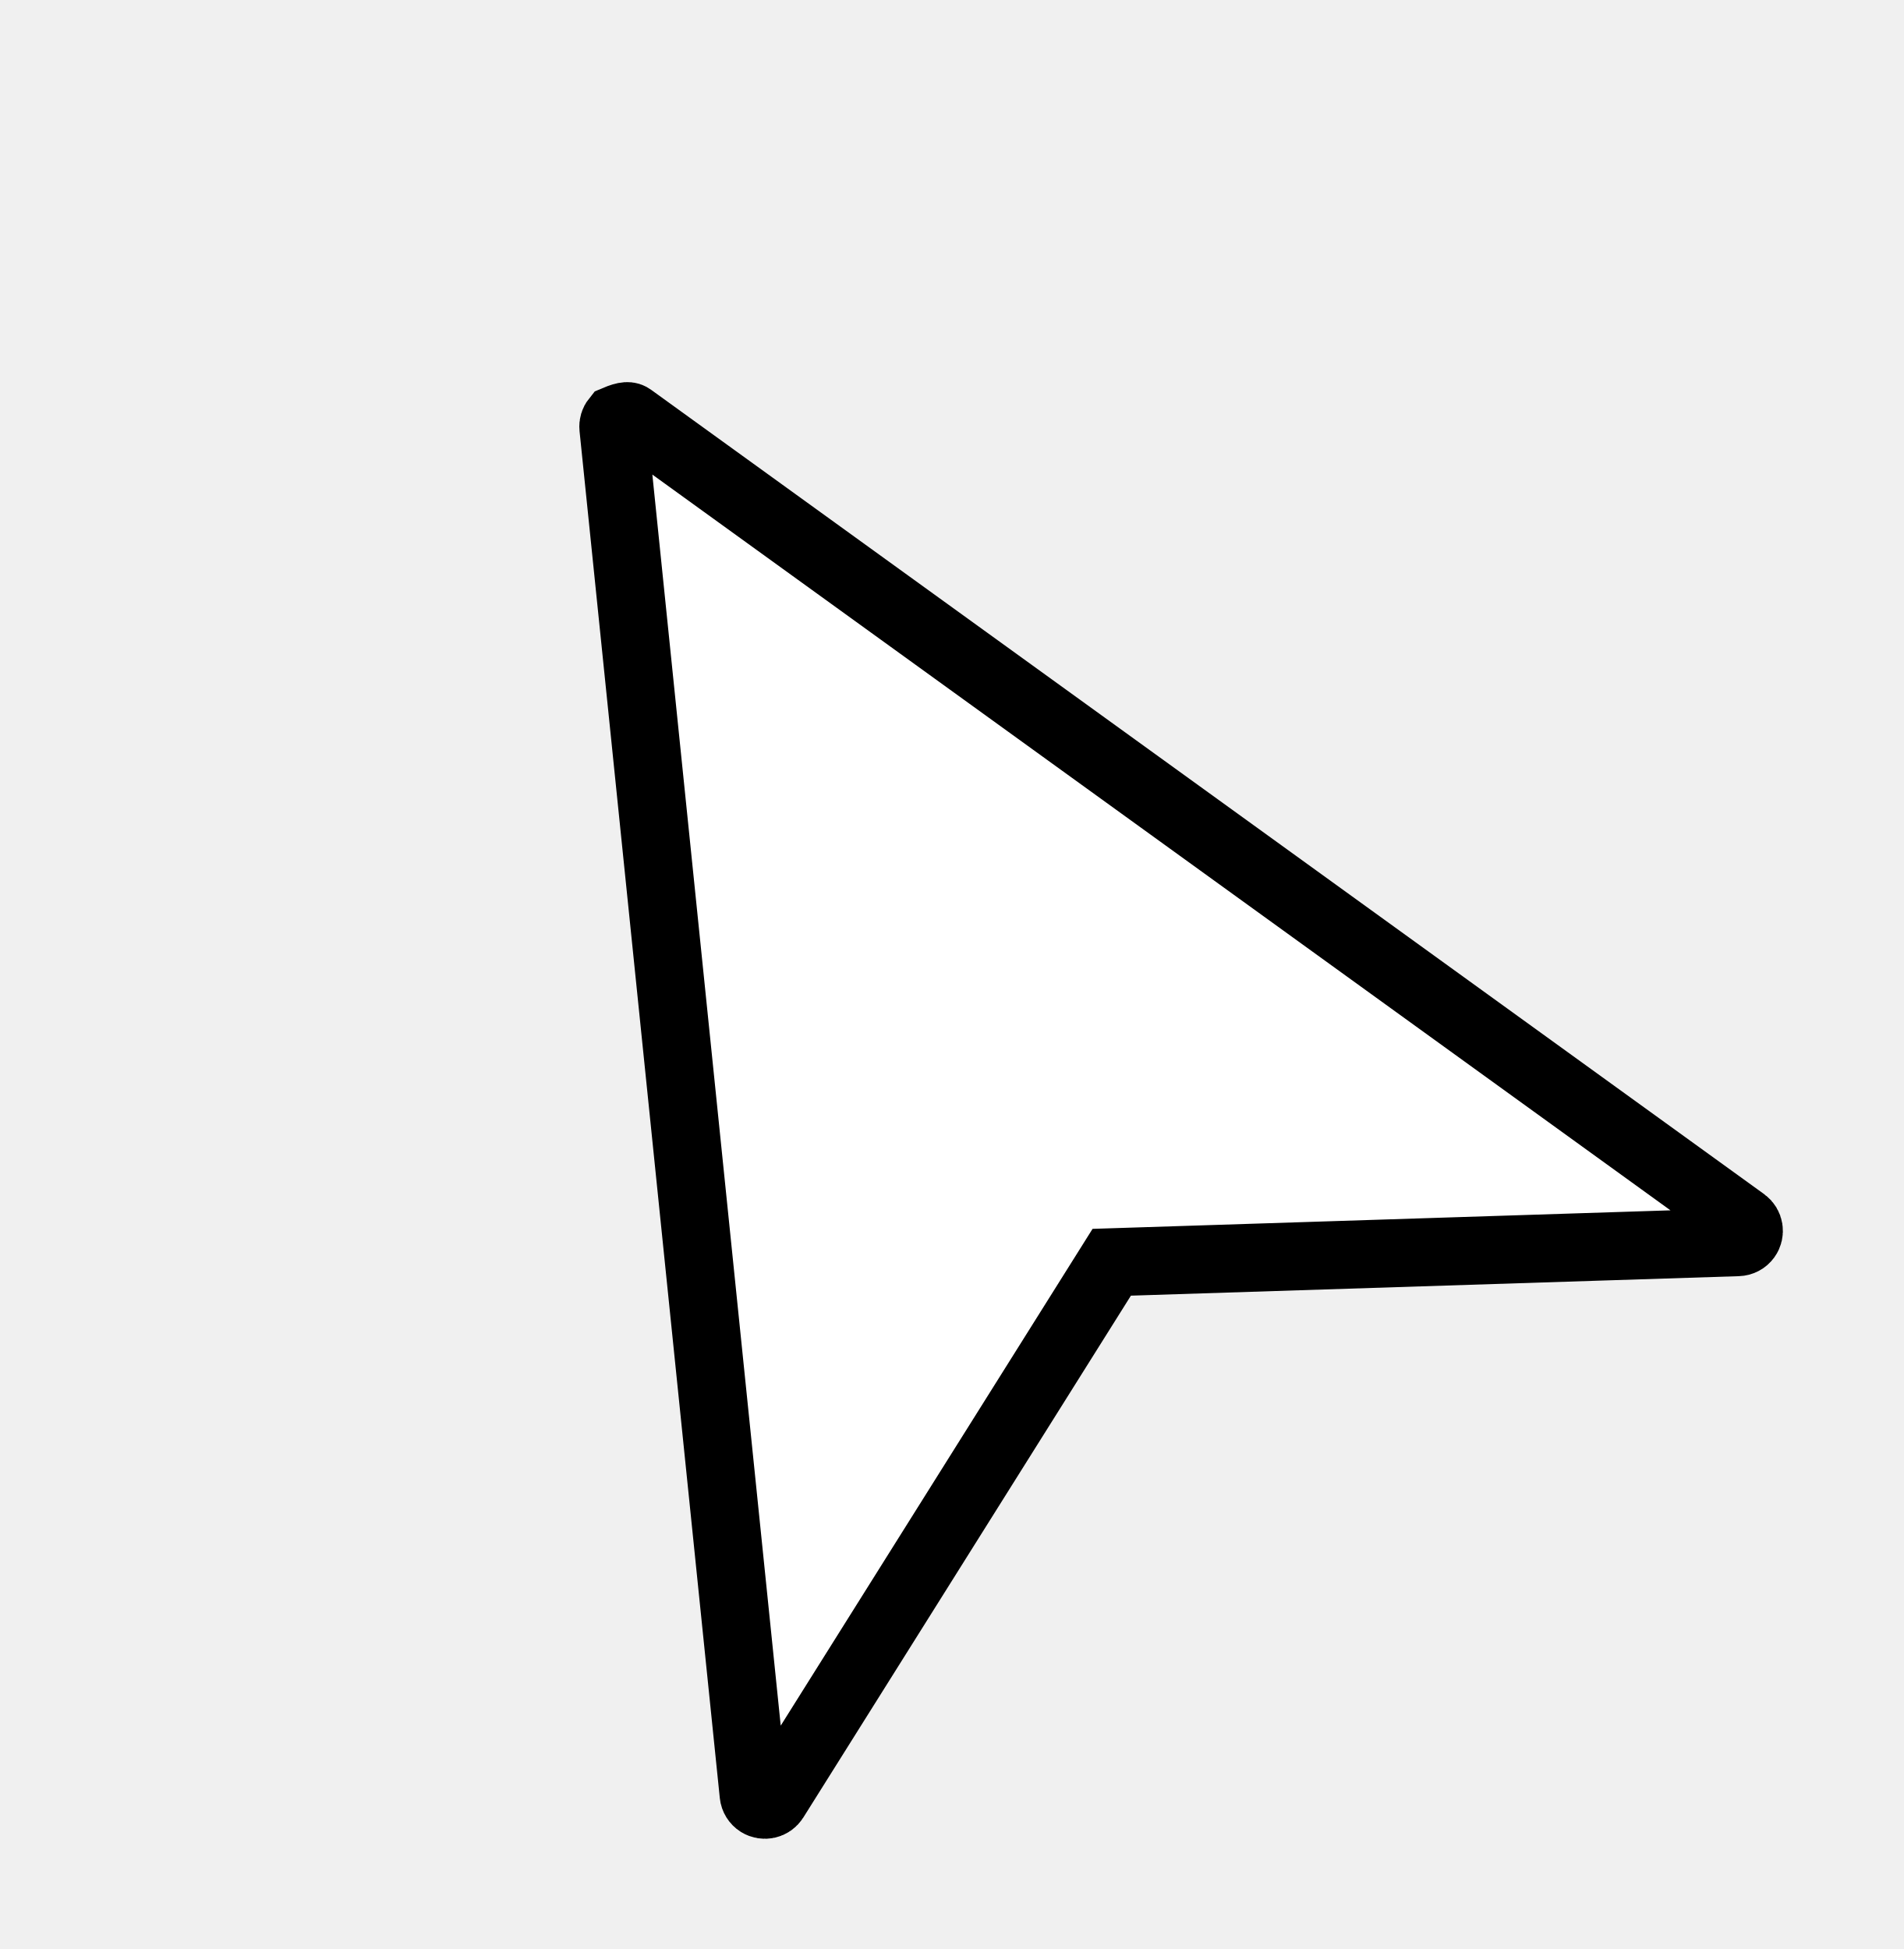
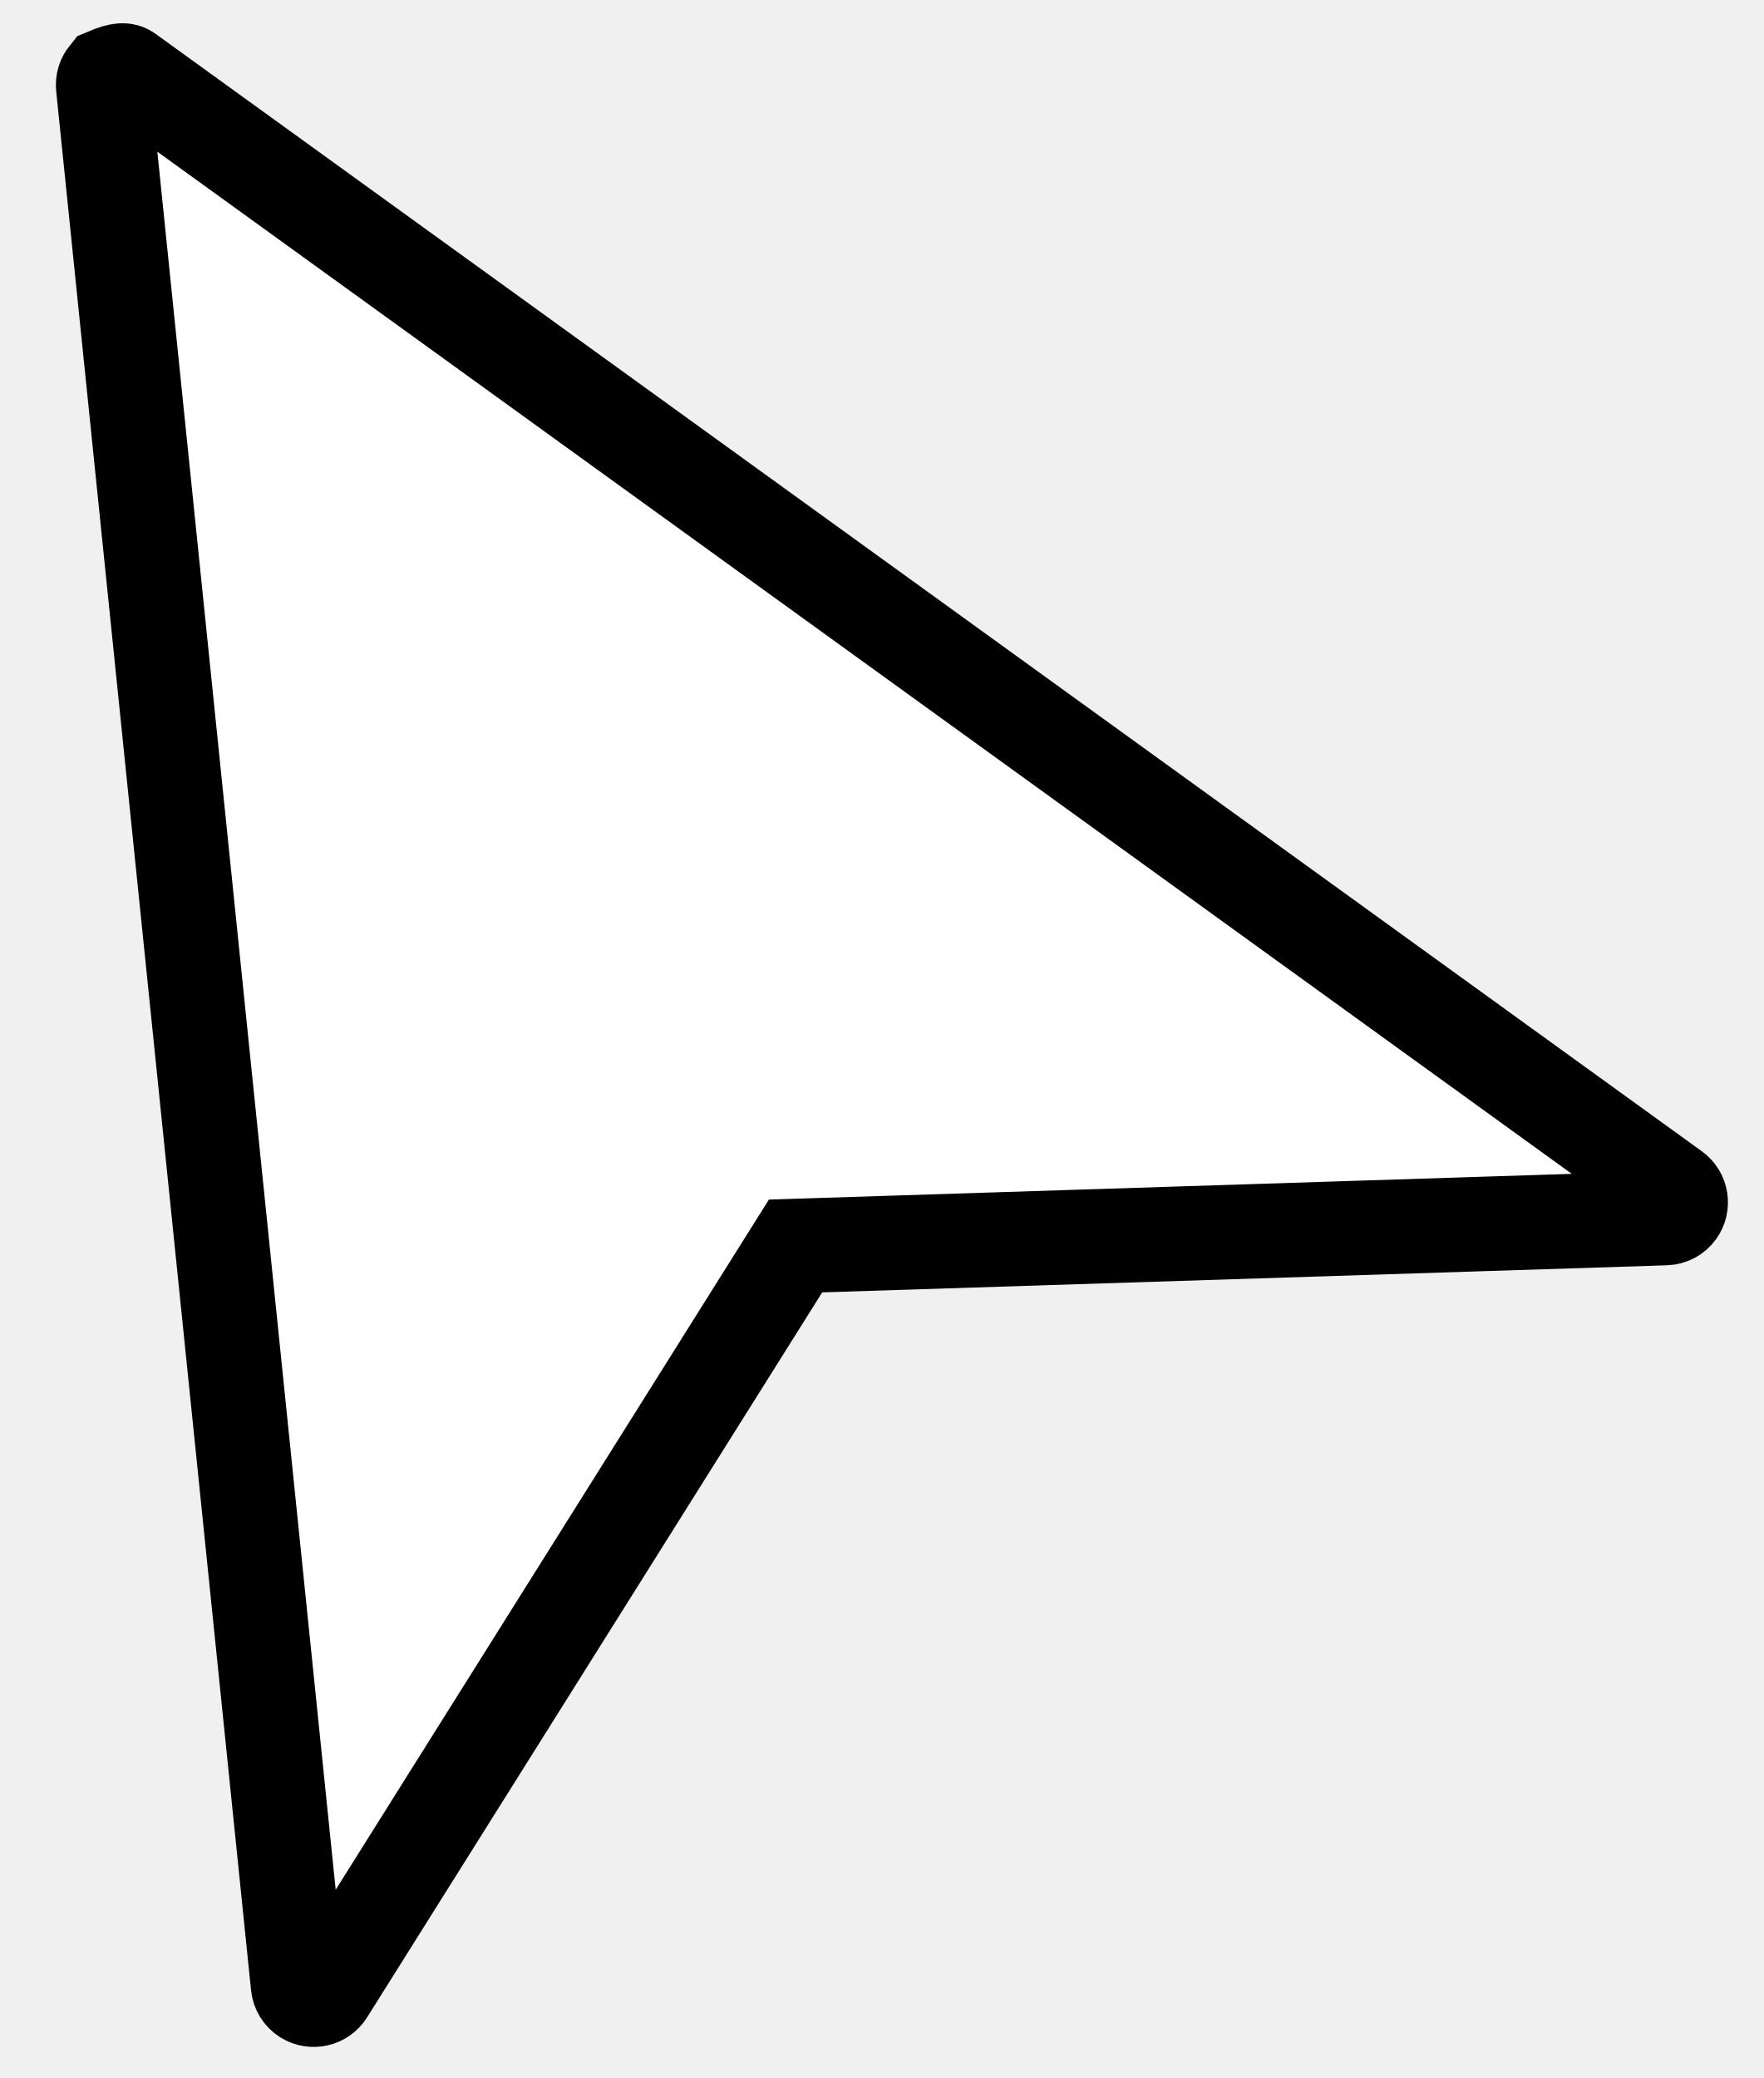
- <svg xmlns="http://www.w3.org/2000/svg" width="42px" height="43px" viewBox="0 0 42 43" version="1.1">
-   <g id="Motion-Graphics" stroke="none" stroke-width="1" fill="none" fill-rule="evenodd">
-     <g id="first-page" transform="translate(-1135, -710)" fill="#FFFFFF" stroke="#000000" stroke-width="1.5">
-       <g id="play" transform="translate(1155.645, 731.3026) rotate(-120) translate(-1155.645, -731.3026) translate(1139.469, 716.8026)">
-         <path d="M16.087,0.535 C16.334,0.566 16.379,0.611 16.404,0.667 L16.404,0.667 L28.794,28.31 C28.822,28.373 28.822,28.441 28.799,28.501 C28.776,28.561 28.731,28.612 28.668,28.64 C28.597,28.672 28.516,28.669 28.447,28.632 L28.447,28.632 L16.263,22.109 L3.894,28.654 C3.833,28.686 3.765,28.691 3.704,28.672 C3.643,28.653 3.589,28.611 3.556,28.55 C3.52,28.482 3.518,28.401 3.549,28.331 L3.549,28.331 L15.948,0.667 C15.976,0.604 16.027,0.558 16.087,0.535 Z" transform="translate(16.17602, 14.5) rotate(-270) translate(-16.17602, -14.5) " />
+ <svg xmlns="http://www.w3.org/2000/svg" width="28px" height="33px" viewBox="0 0 28 33" version="1.1">
+   <g id="Animation-Timing-&amp;-Spacing" stroke="none" stroke-width="1" fill="none" fill-rule="evenodd">
+     <g id="main-page-copy-2" transform="translate(-74, -1024)" fill="#FFFFFF" stroke="#000000" stroke-width="1.5">
+       <g id="play-copy-2" transform="translate(82.7525, 1037.241) rotate(-120) translate(-82.7525, -1037.241) translate(66.57648, 1022.741)">
+         <path d="M16.087,0.535 C16.334,0.566 16.379,0.611 16.404,0.667 L16.404,0.667 L28.794,28.31 C28.822,28.373 28.822,28.441 28.799,28.501 C28.776,28.561 28.731,28.612 28.668,28.64 C28.597,28.672 28.516,28.669 28.447,28.632 L28.447,28.632 L16.263,22.109 L3.894,28.654 C3.833,28.686 3.765,28.691 3.704,28.672 C3.643,28.653 3.589,28.611 3.556,28.55 C3.52,28.482 3.518,28.401 3.549,28.331 L3.549,28.331 L15.948,0.667 C15.976,0.604 16.027,0.558 16.087,0.535 Z" id="play" transform="translate(16.17602, 14.5) rotate(-270) translate(-16.17602, -14.5) " />
      </g>
    </g>
  </g>
</svg>
